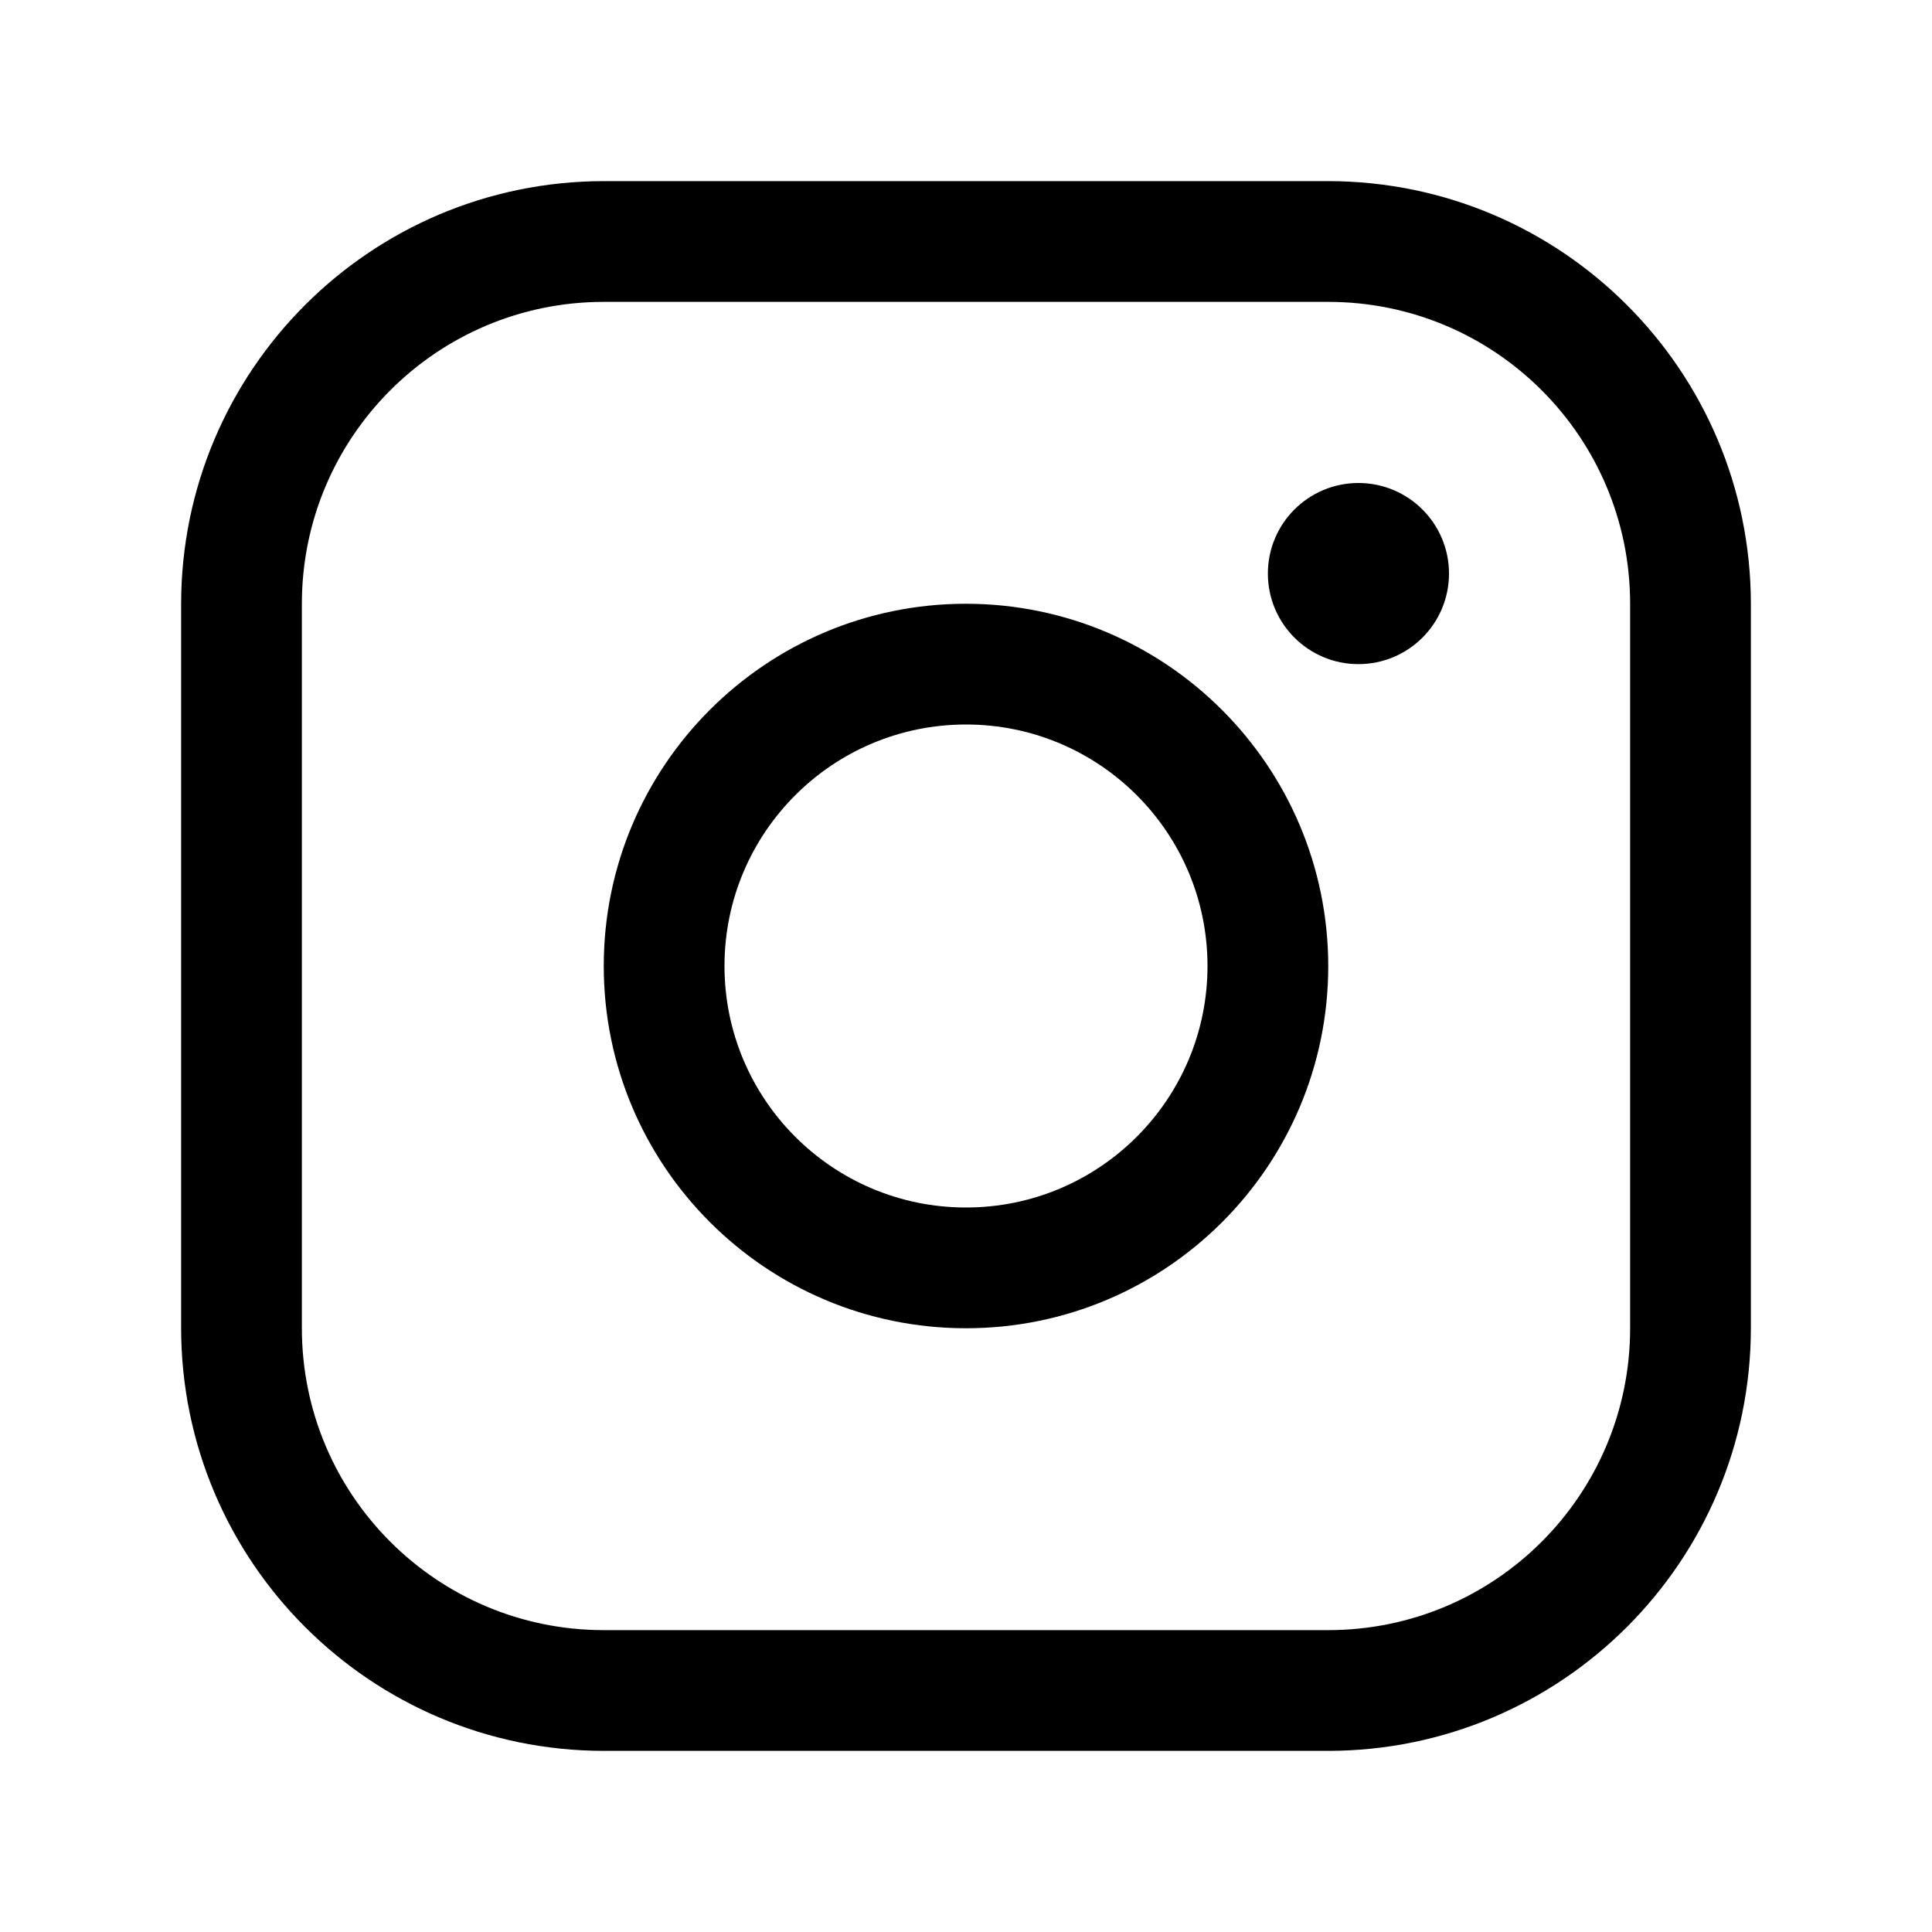
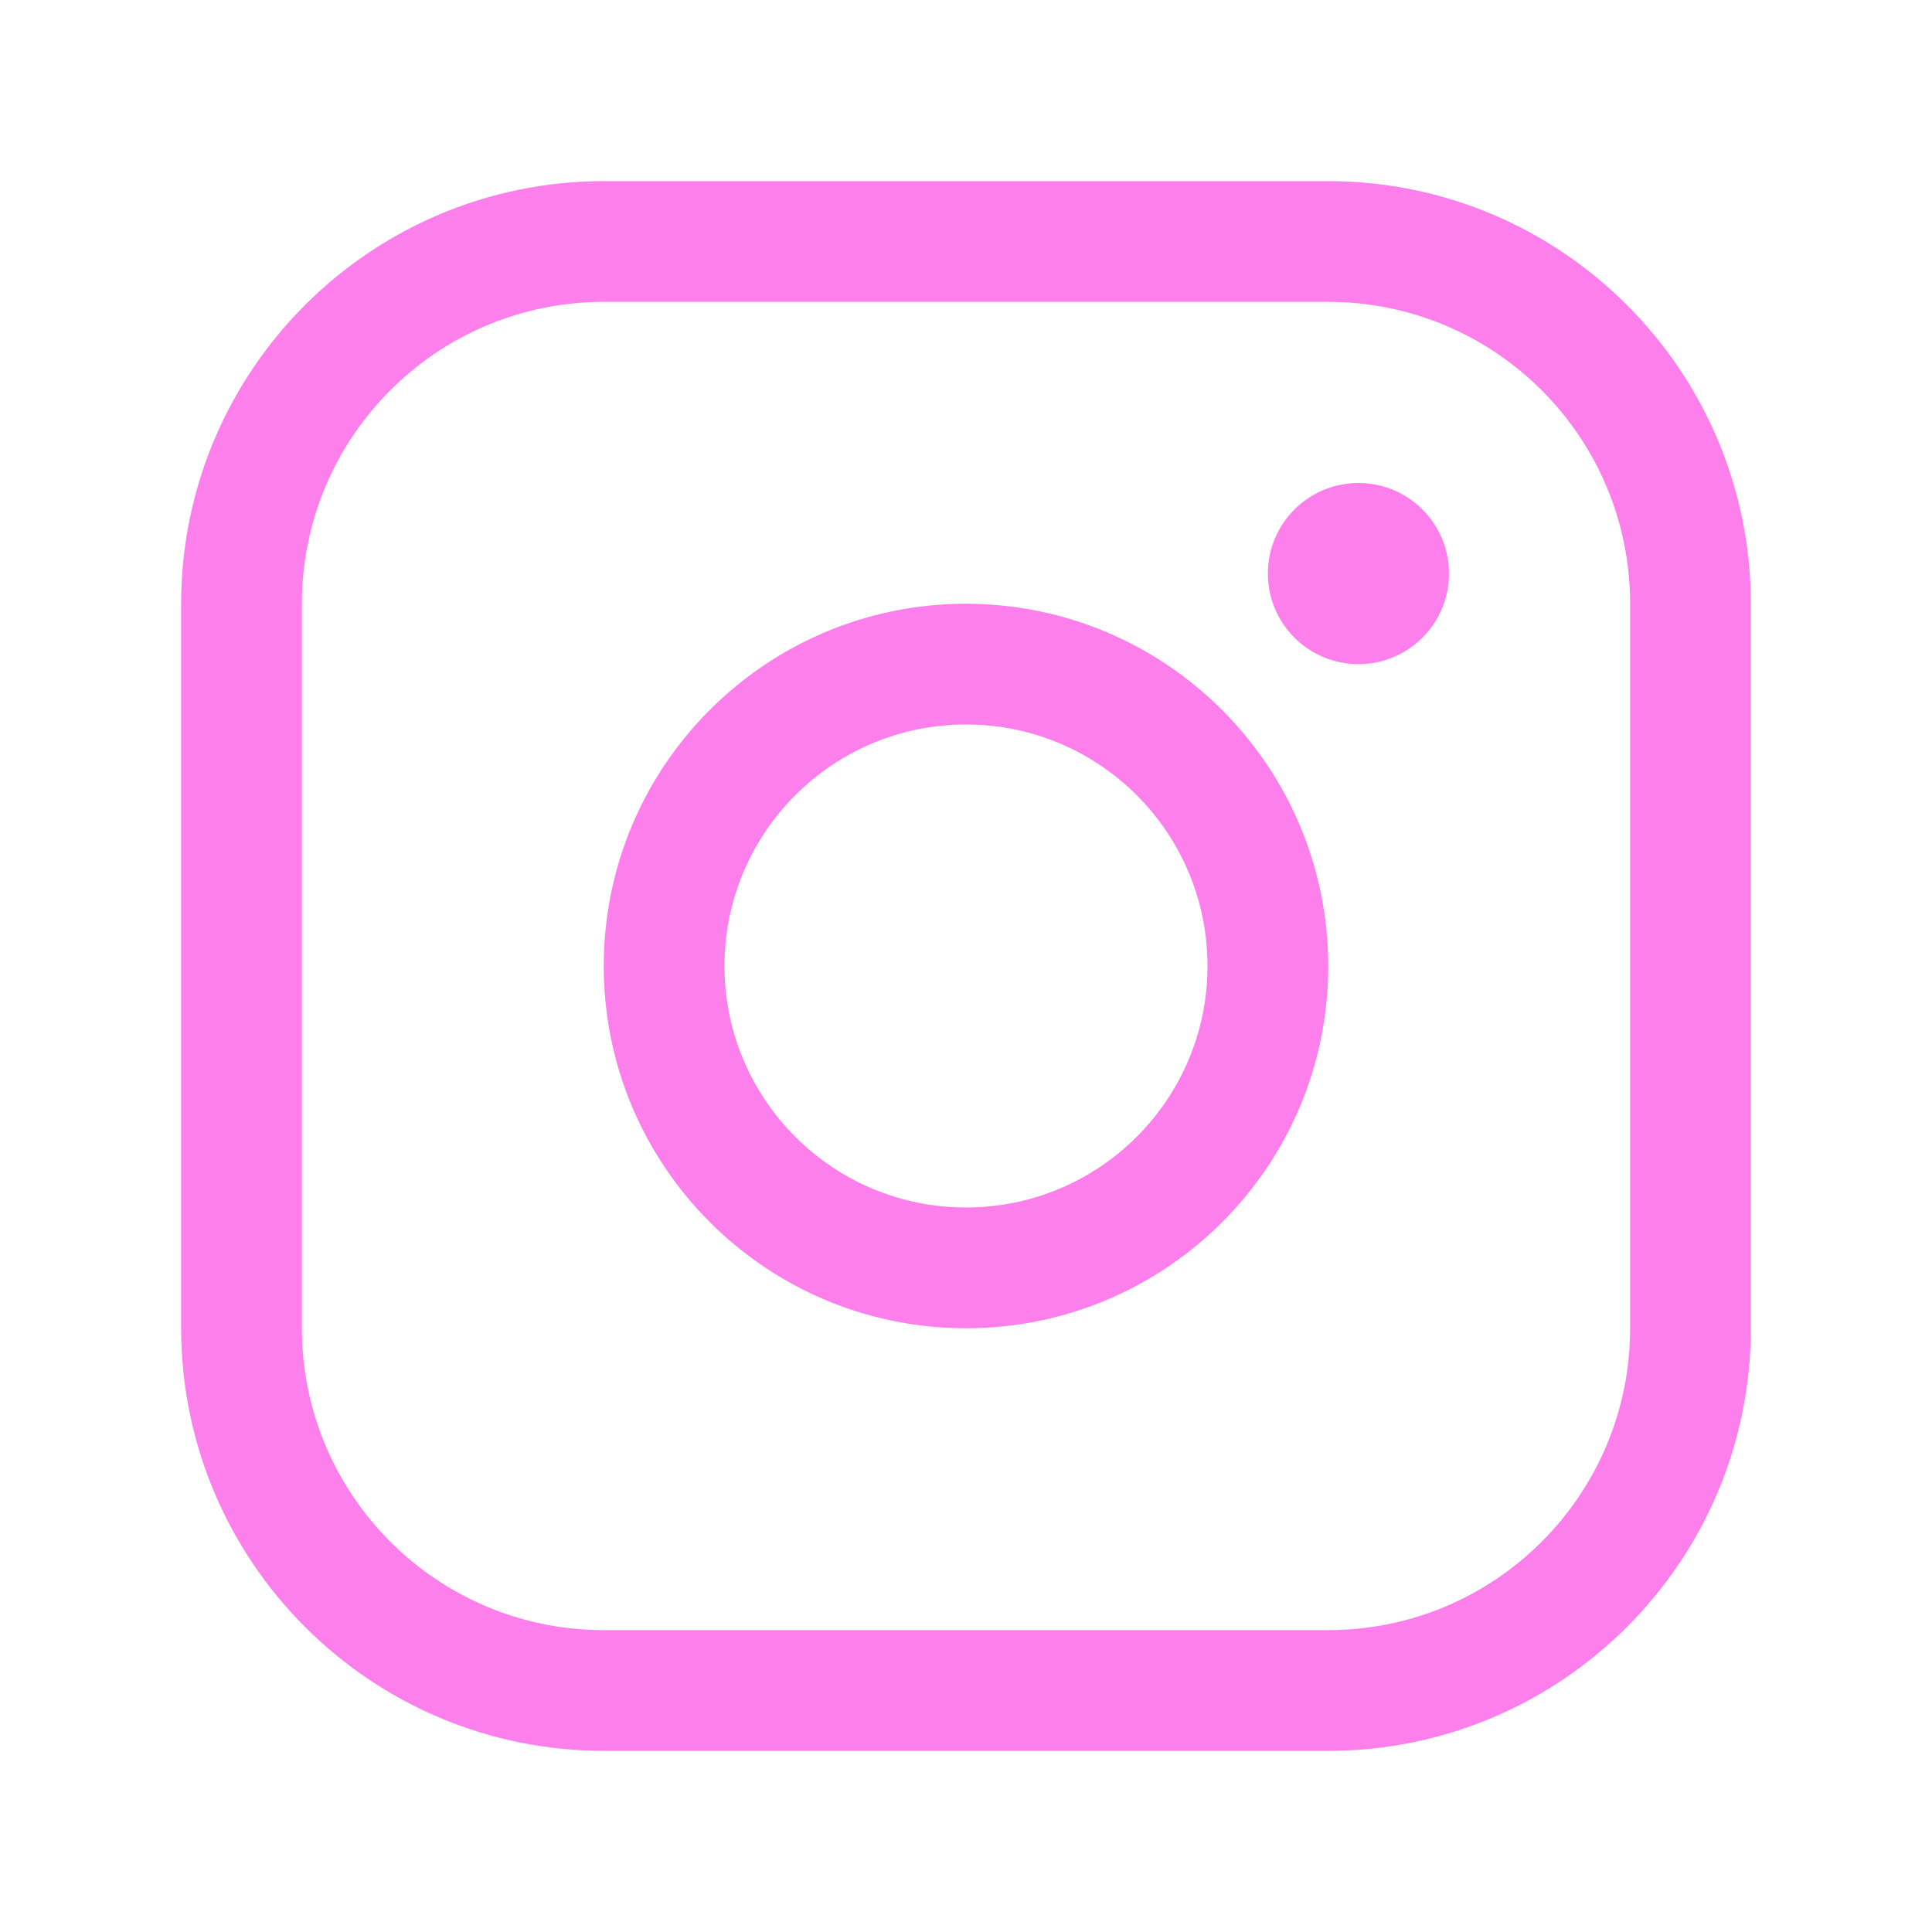
- <svg xmlns="http://www.w3.org/2000/svg" width="32" height="32" fill="#000000" viewBox="0 0 256 256">
+ <svg xmlns="http://www.w3.org/2000/svg" width="32" height="32" fill="#fc7feb" viewBox="0 0 256 256">
  <path d="M128,80a48,48,0,1,0,48,48A48.05,48.05,0,0,0,128,80Zm0,80a32,32,0,1,1,32-32A32,32,0,0,1,128,160ZM176,24H80A56.06,56.06,0,0,0,24,80v96a56.06,56.06,0,0,0,56,56h96a56.06,56.06,0,0,0,56-56V80A56.06,56.06,0,0,0,176,24Zm40,152a40,40,0,0,1-40,40H80a40,40,0,0,1-40-40V80A40,40,0,0,1,80,40h96a40,40,0,0,1,40,40ZM192,76a12,12,0,1,1-12-12A12,12,0,0,1,192,76Z" />
</svg>
